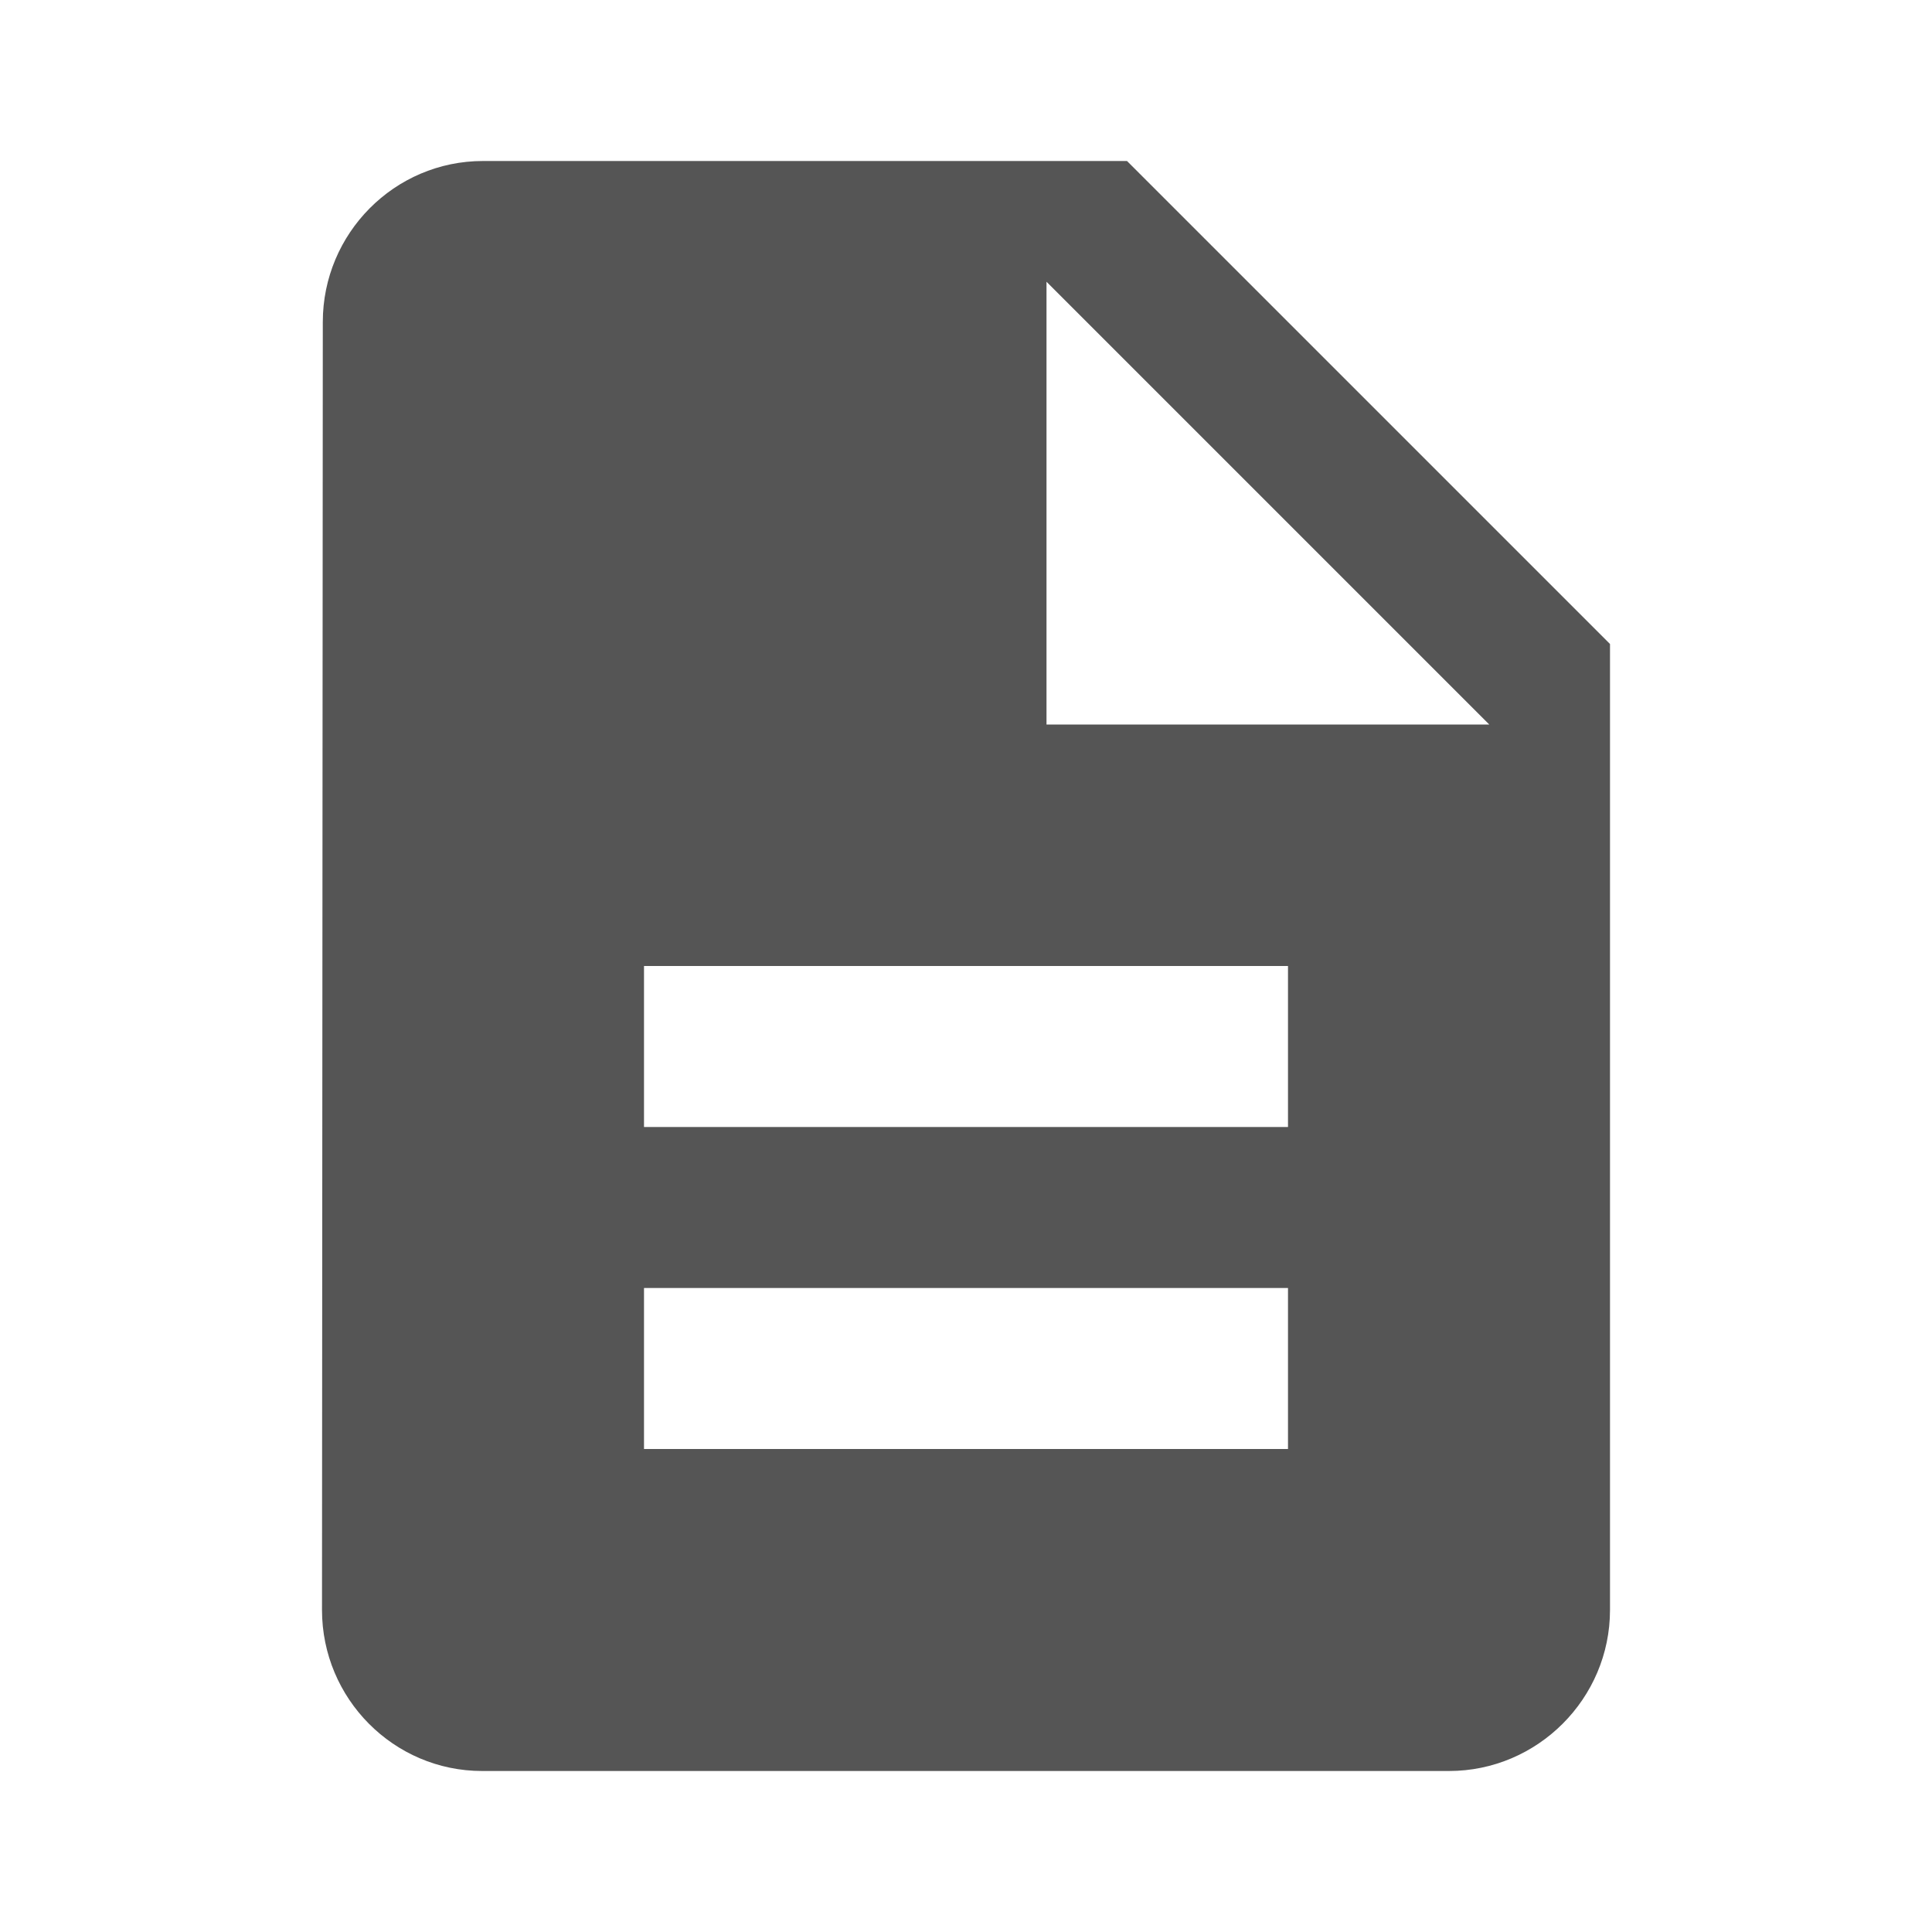
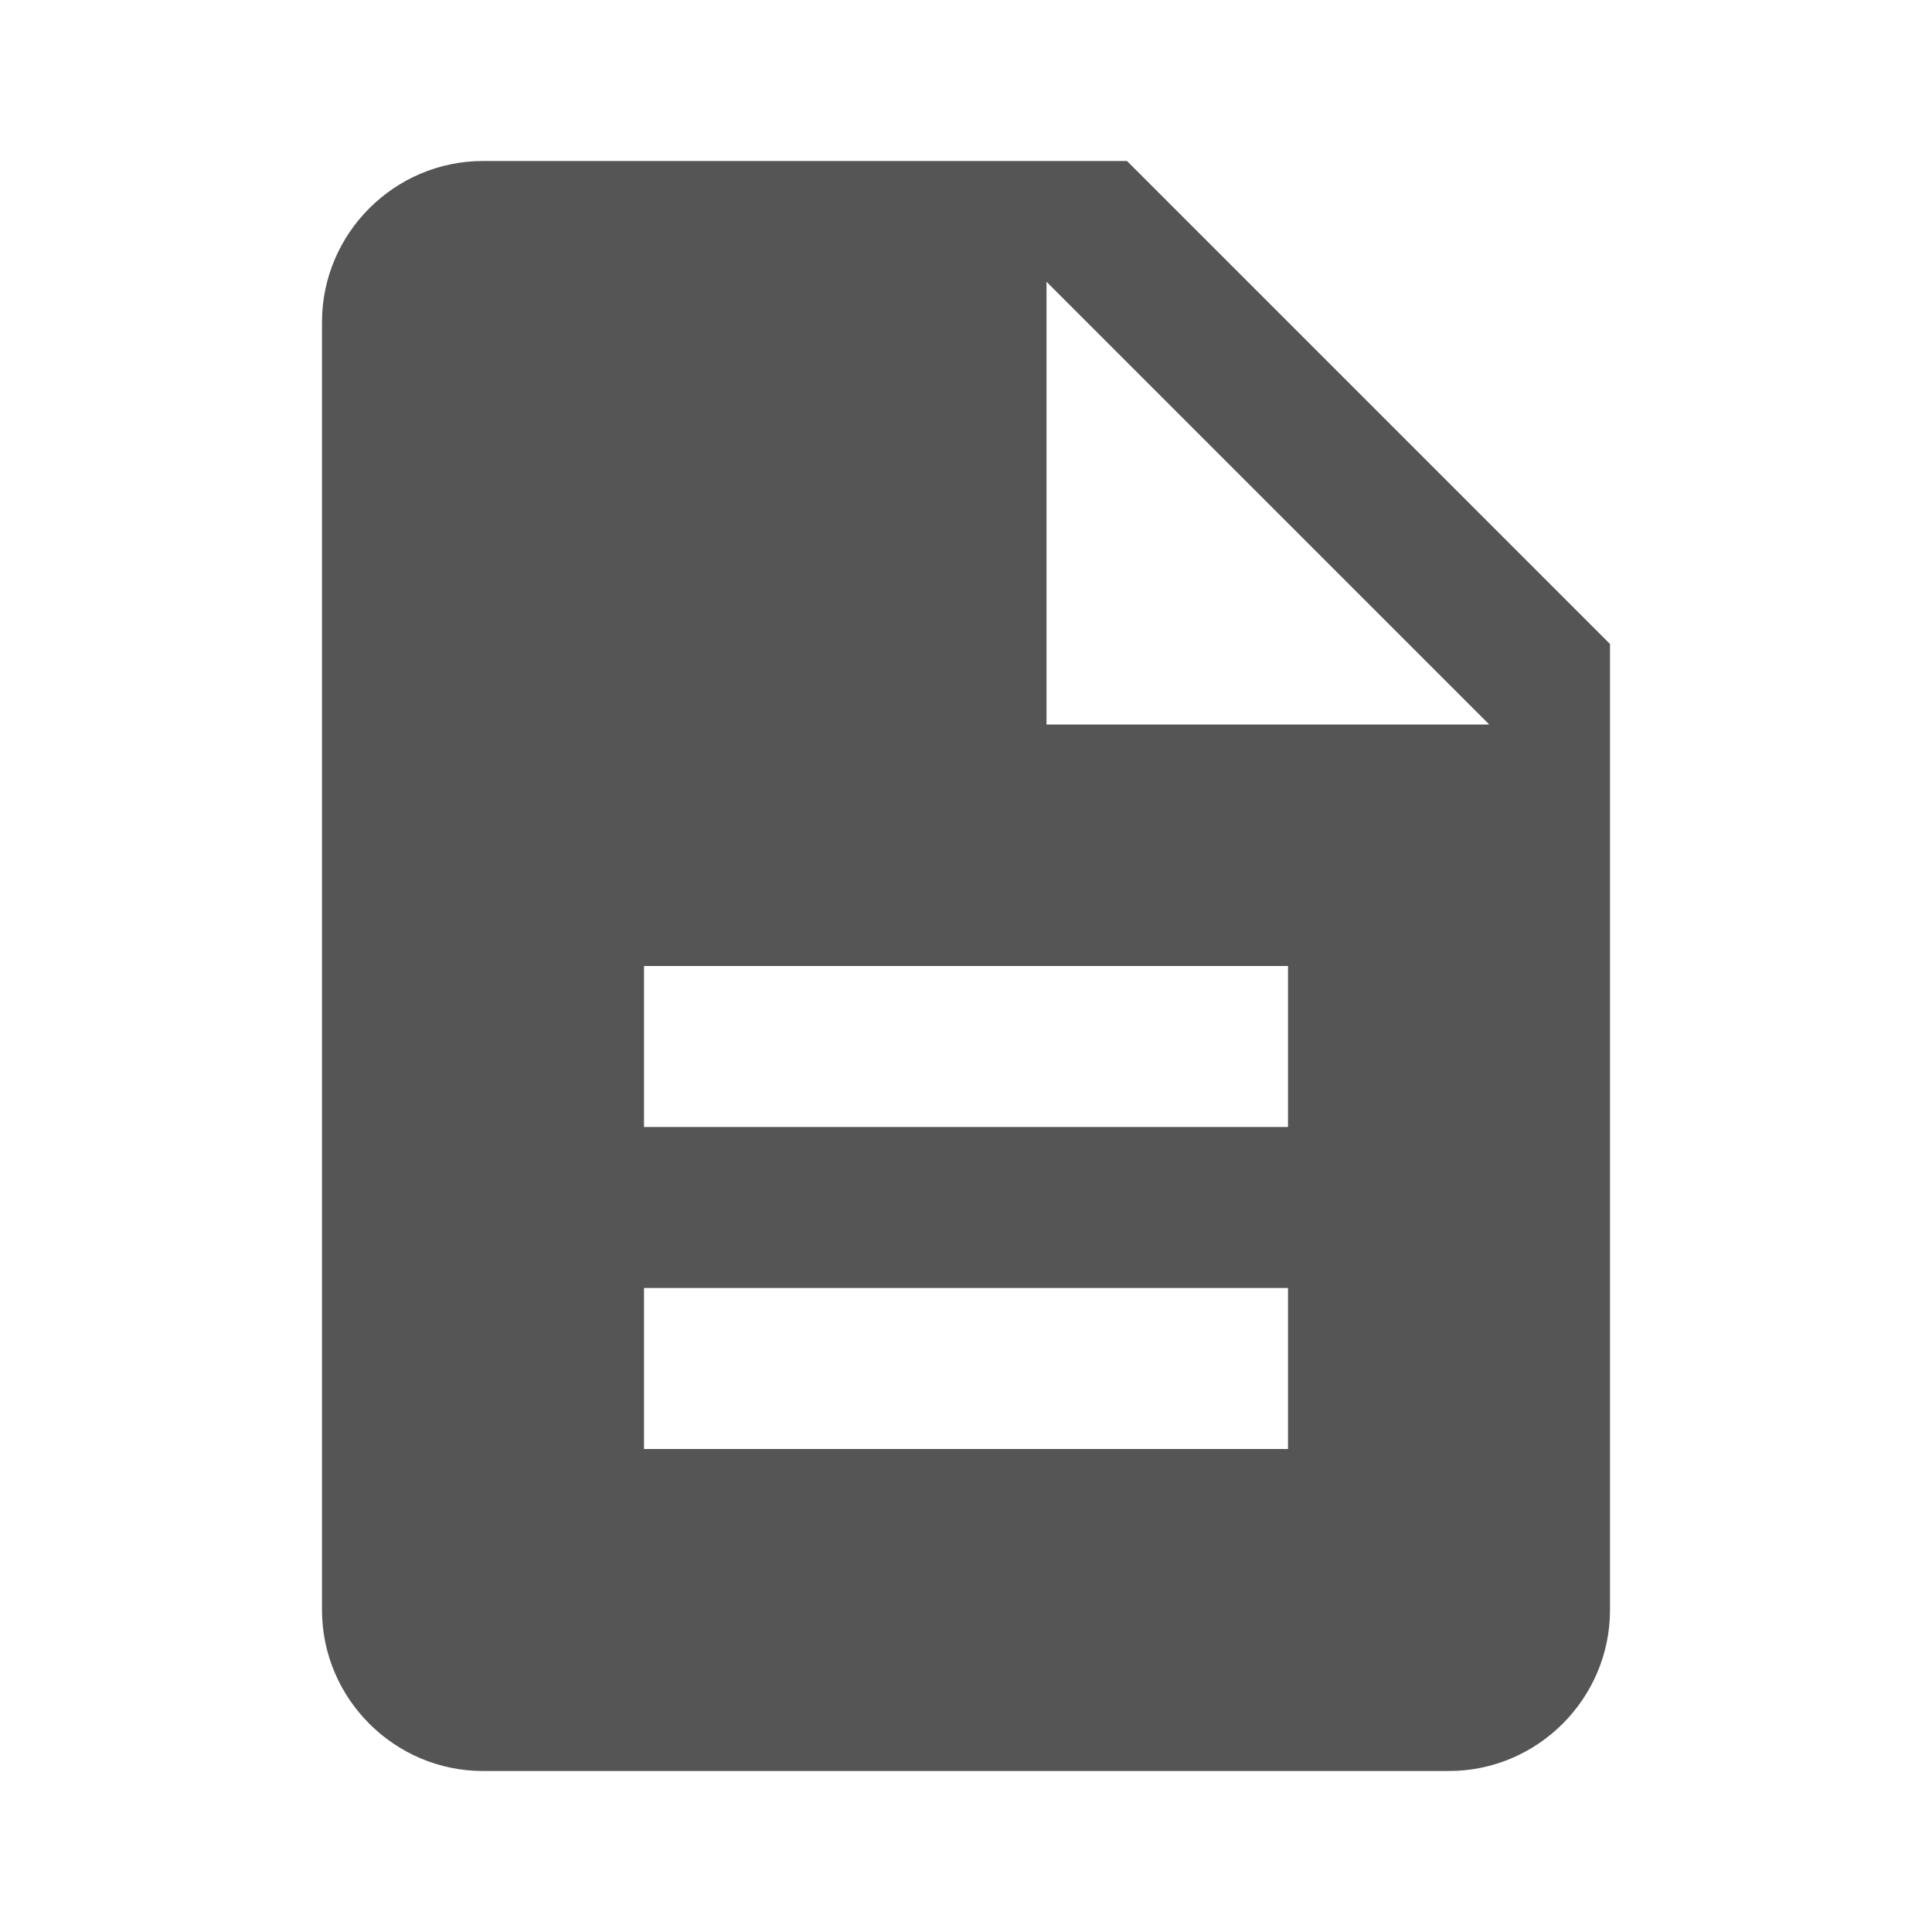
- <svg xmlns="http://www.w3.org/2000/svg" height="24" width="24" viewBox="0 0 24 24" version="1.1" id="svg2">
-   <defs id="defs8" />
-   <path style="fill:#555555;fill-opacity:1;fill-rule:nonzero;stroke:none" d="m -22.983,1.898 c -1.108,0 -2,0.892 -2,2 l 0,16 c 0,1.108 0.892,2 2,2 l 12,0 c 1.108,0 2,-0.892 2,-2 l 0,-16 c 0,-1.108 -0.892,-2 -2,-2 z" id="rect2989" />
-   <path d="M 14,2 H 6 c -1.1,0 -1.99,0.9 -1.99,2 L 4,20 c 0,1.1 0.89,2 1.99,2 H 18 c 1.1,0 2,-0.9 2,-2 V 8 l -6,-6 z M 16,18 H 8 v -2 h 8 v 2 z m 0,-4 H 8 v -2 h 8 v 2 z M 13,9 v -5.5 l 5.5,5.5 H 13 z" id="path6" style="stroke:none;fill:#555555;fill-opacity:1" />
+ <svg xmlns="http://www.w3.org/2000/svg" height="24" width="24" viewBox="0 0 24 24" version="1.1">
+   <path d="M14 2H6c-1.1 0-2 0.9-2 2L4 20c0 1.1 0.9 2 2 2H18c1.1 0 2-0.9 2-2V8l-6-6zM16 18H8v-2h8v2zm0-4H8v-2h8v2zM13 9v-5.5l5.5 5.5H13z" fill="#555" />
</svg>
